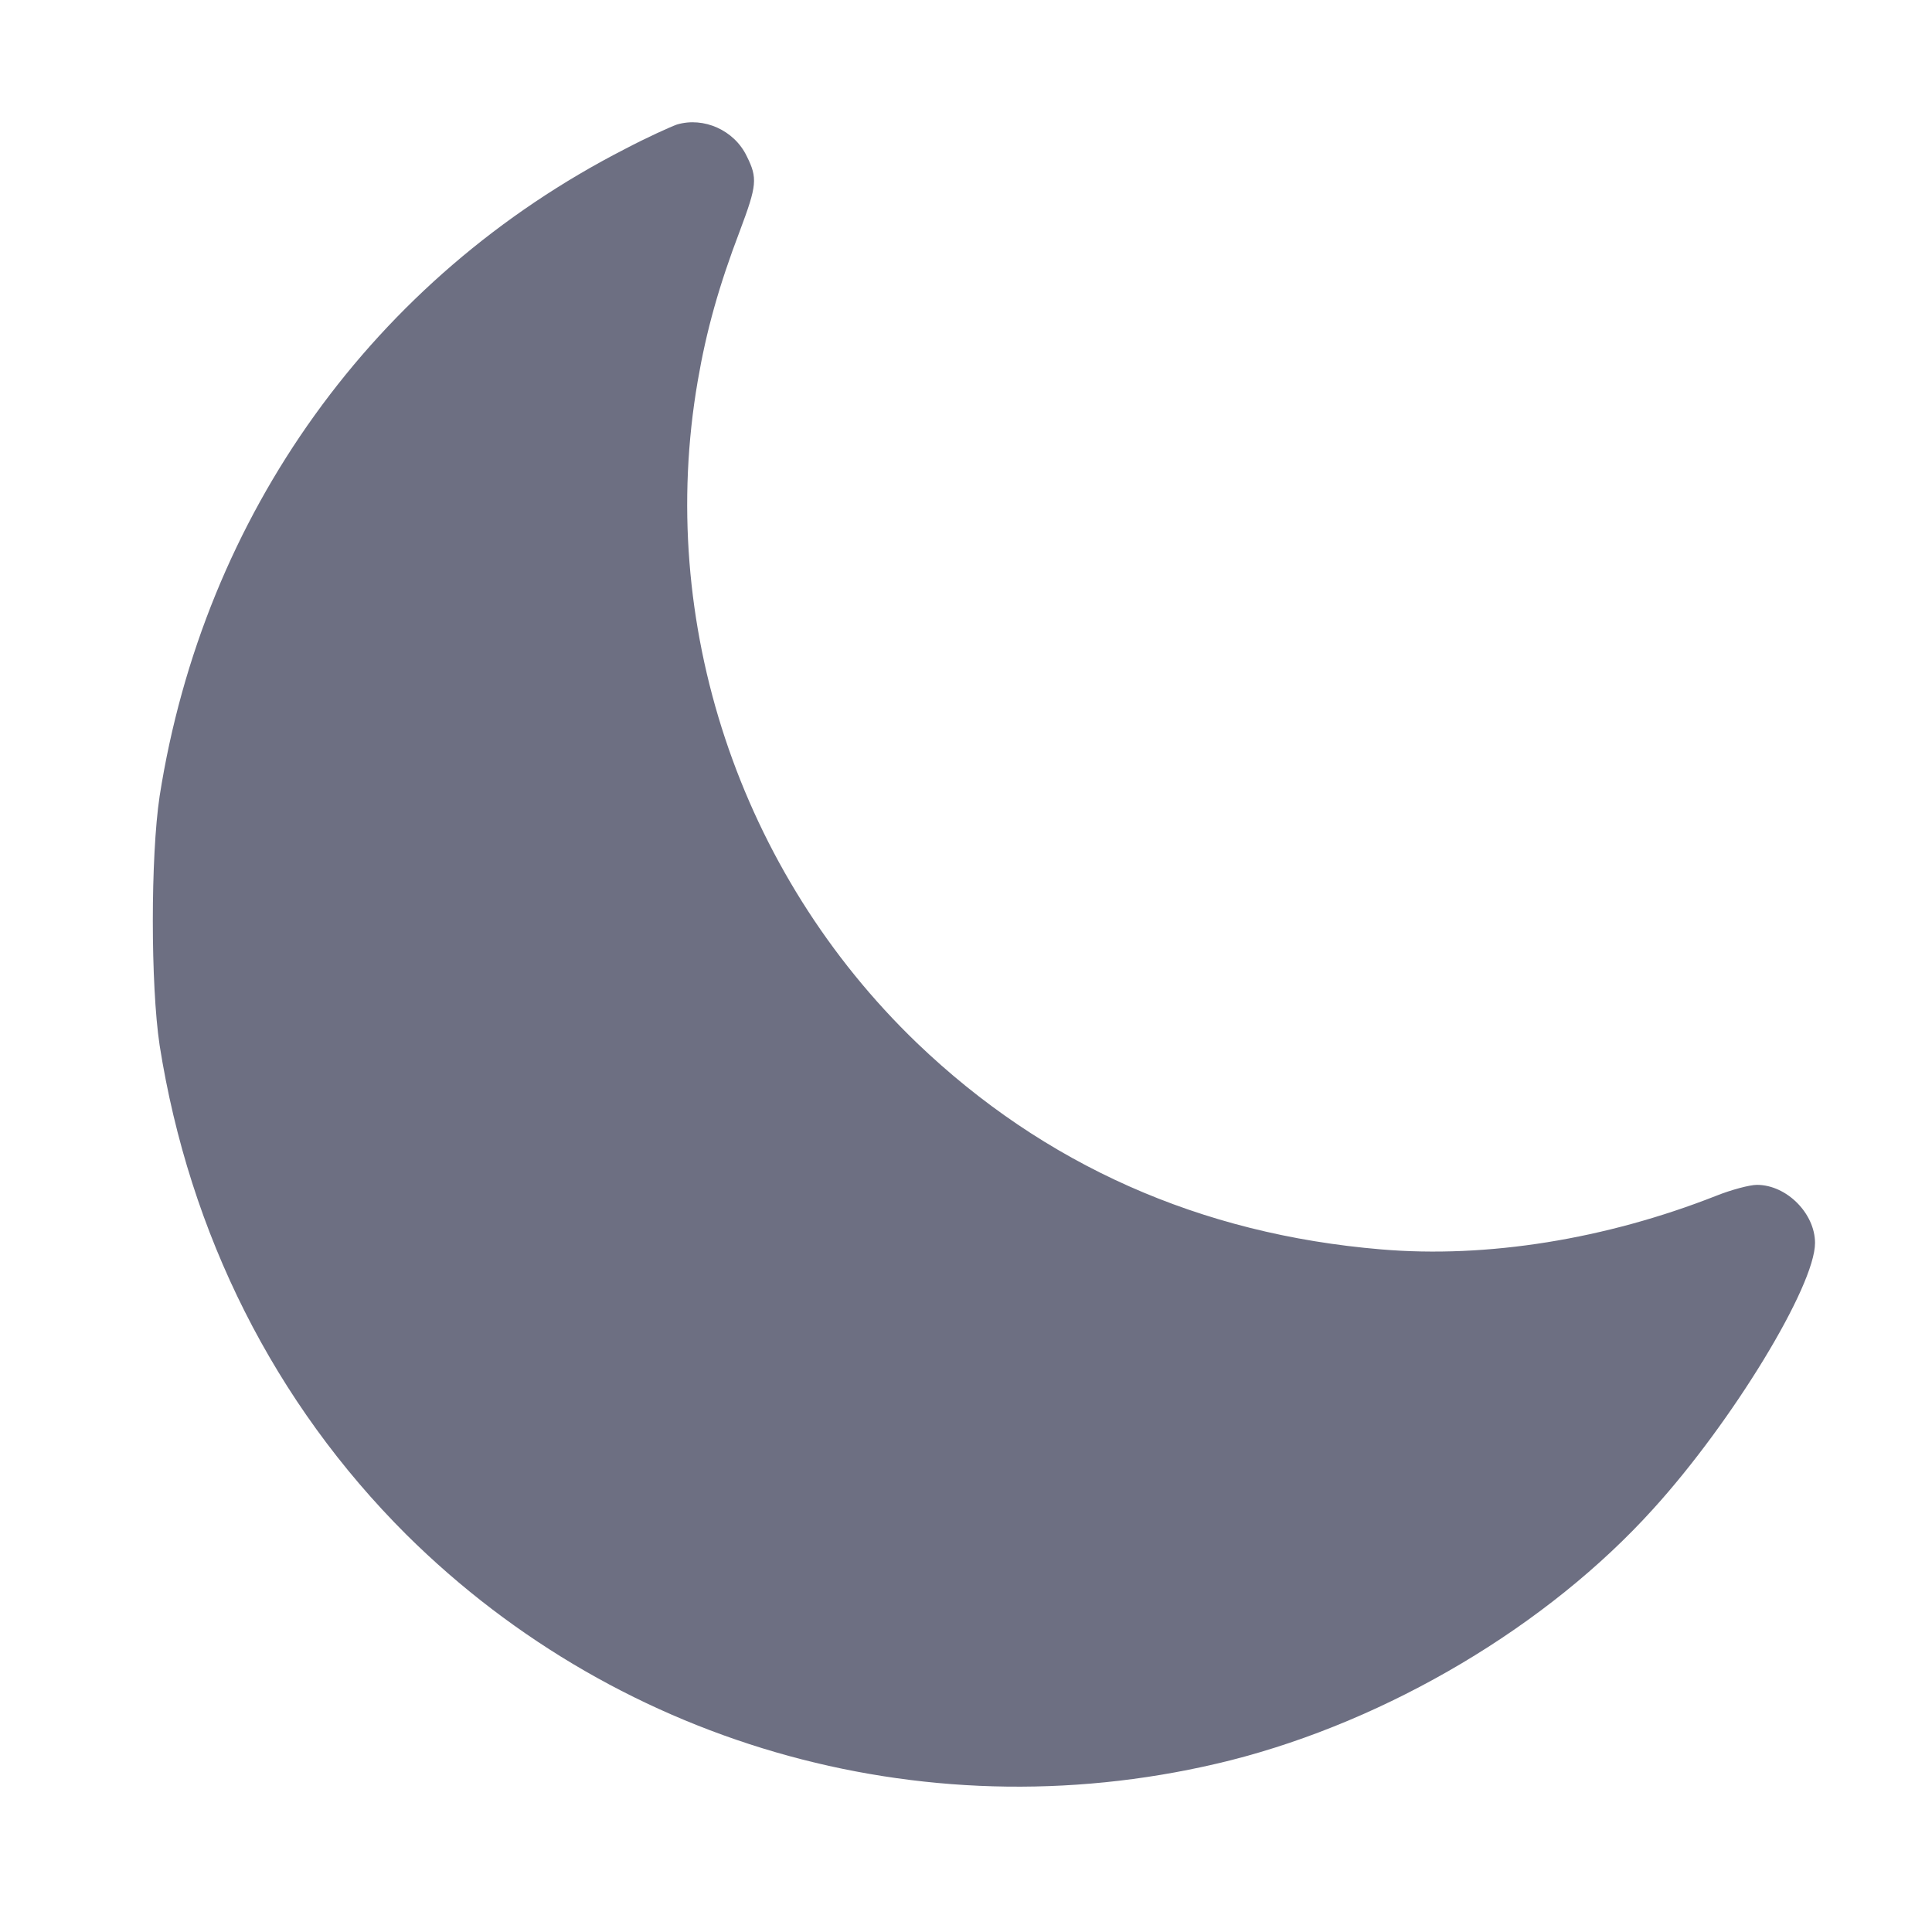
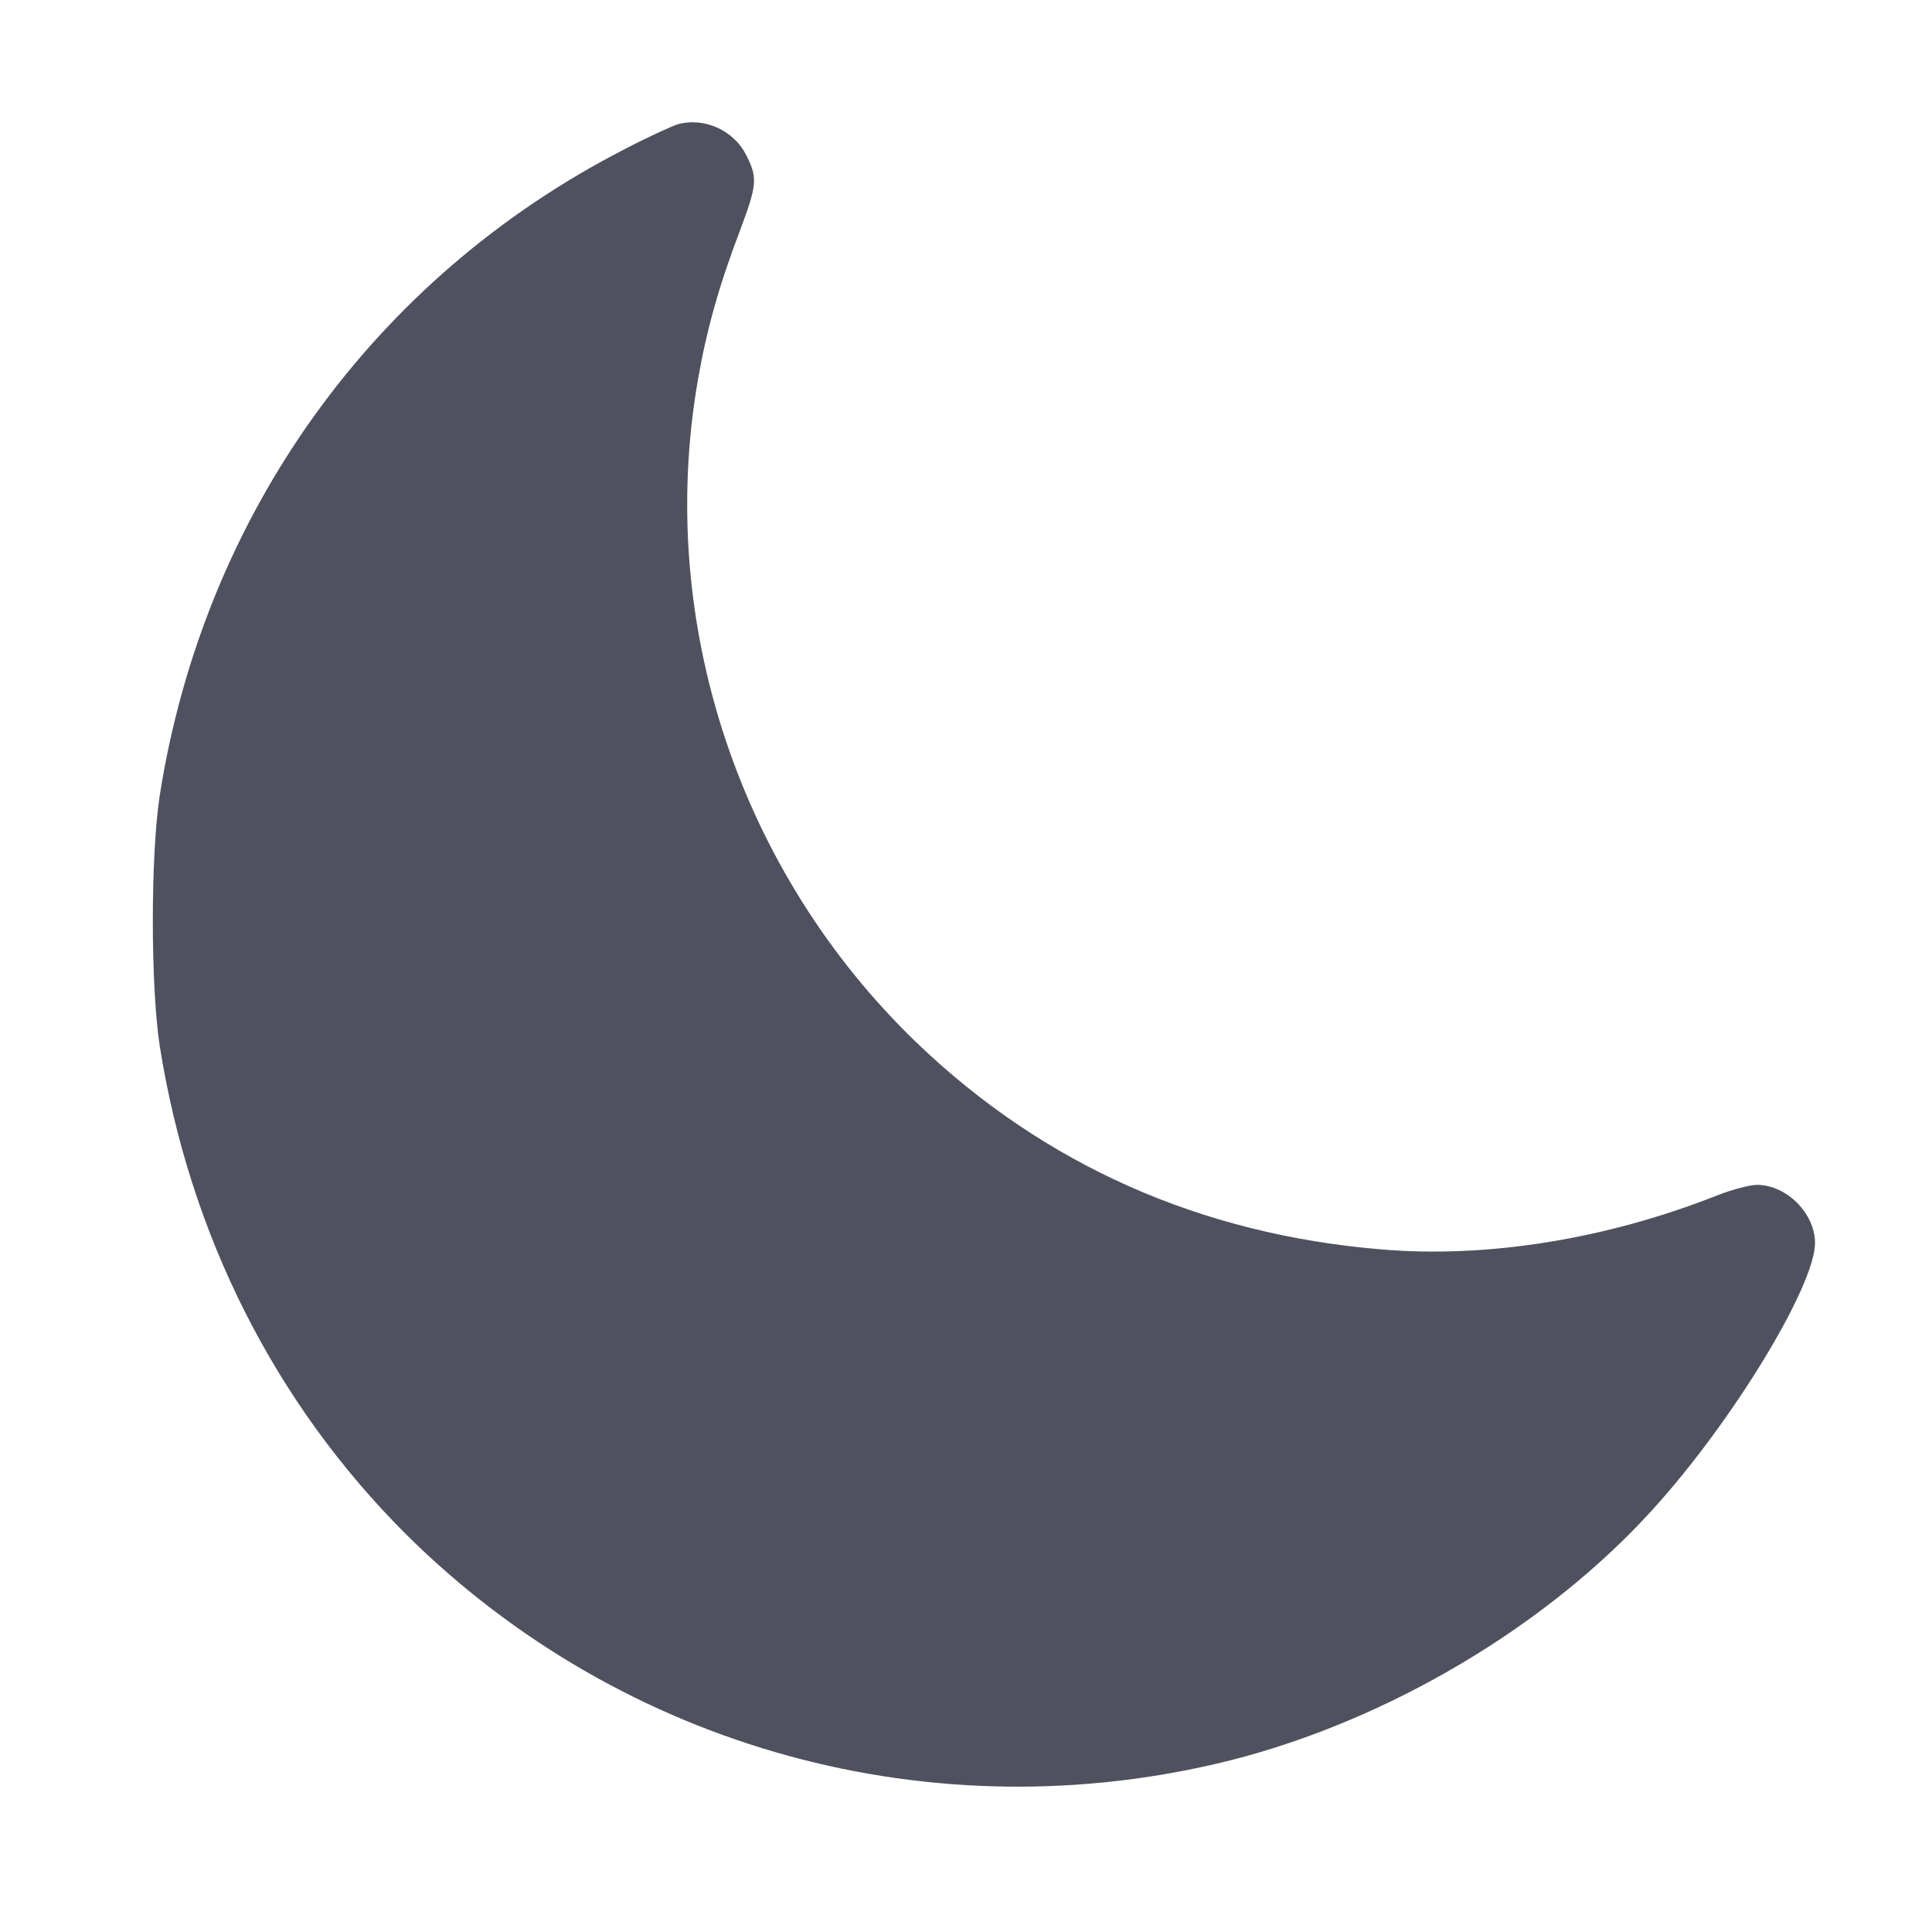
<svg xmlns="http://www.w3.org/2000/svg" version="1.0" width="512pt" height="512pt" viewBox="0 0 512 512" preserveAspectRatio="xMidYMid meet">
  <g transform="translate(0,512) scale(0.1,-0.1)" fill="#000000" stroke="none">
-     <path fill="#6D6F82" d="M1794 4790 c-17 -6 -79 -34 -138 -65 -665 -341 -1116 -968 -1233 -1715 -24 -160 -24 -500 0 -660 79 -501 305 -949 654 -1297 574 -569 1399 -795 2184 -598 418 106 840 356 1120 666 210 231 429 591 429 705 0 78 -75 154 -154 154 -19 0 -68 -13 -108 -29 -292 -115 -607 -166 -888 -142 -479 40 -893 224 -1230 547 -471 453 -691 1115 -581 1754 23 134 56 252 112 399 45 120 47 139 18 197 -33 69 -114 105 -185 84z" />
+     <path fill="#4f515e" d="M1794 4790 c-17 -6 -79 -34 -138 -65 -665 -341 -1116 -968 -1233 -1715 -24 -160 -24 -500 0 -660 79 -501 305 -949 654 -1297 574 -569 1399 -795 2184 -598 418 106 840 356 1120 666 210 231 429 591 429 705 0 78 -75 154 -154 154 -19 0 -68 -13 -108 -29 -292 -115 -607 -166 -888 -142 -479 40 -893 224 -1230 547 -471 453 -691 1115 -581 1754 23 134 56 252 112 399 45 120 47 139 18 197 -33 69 -114 105 -185 84z" />
  </g>
</svg>
